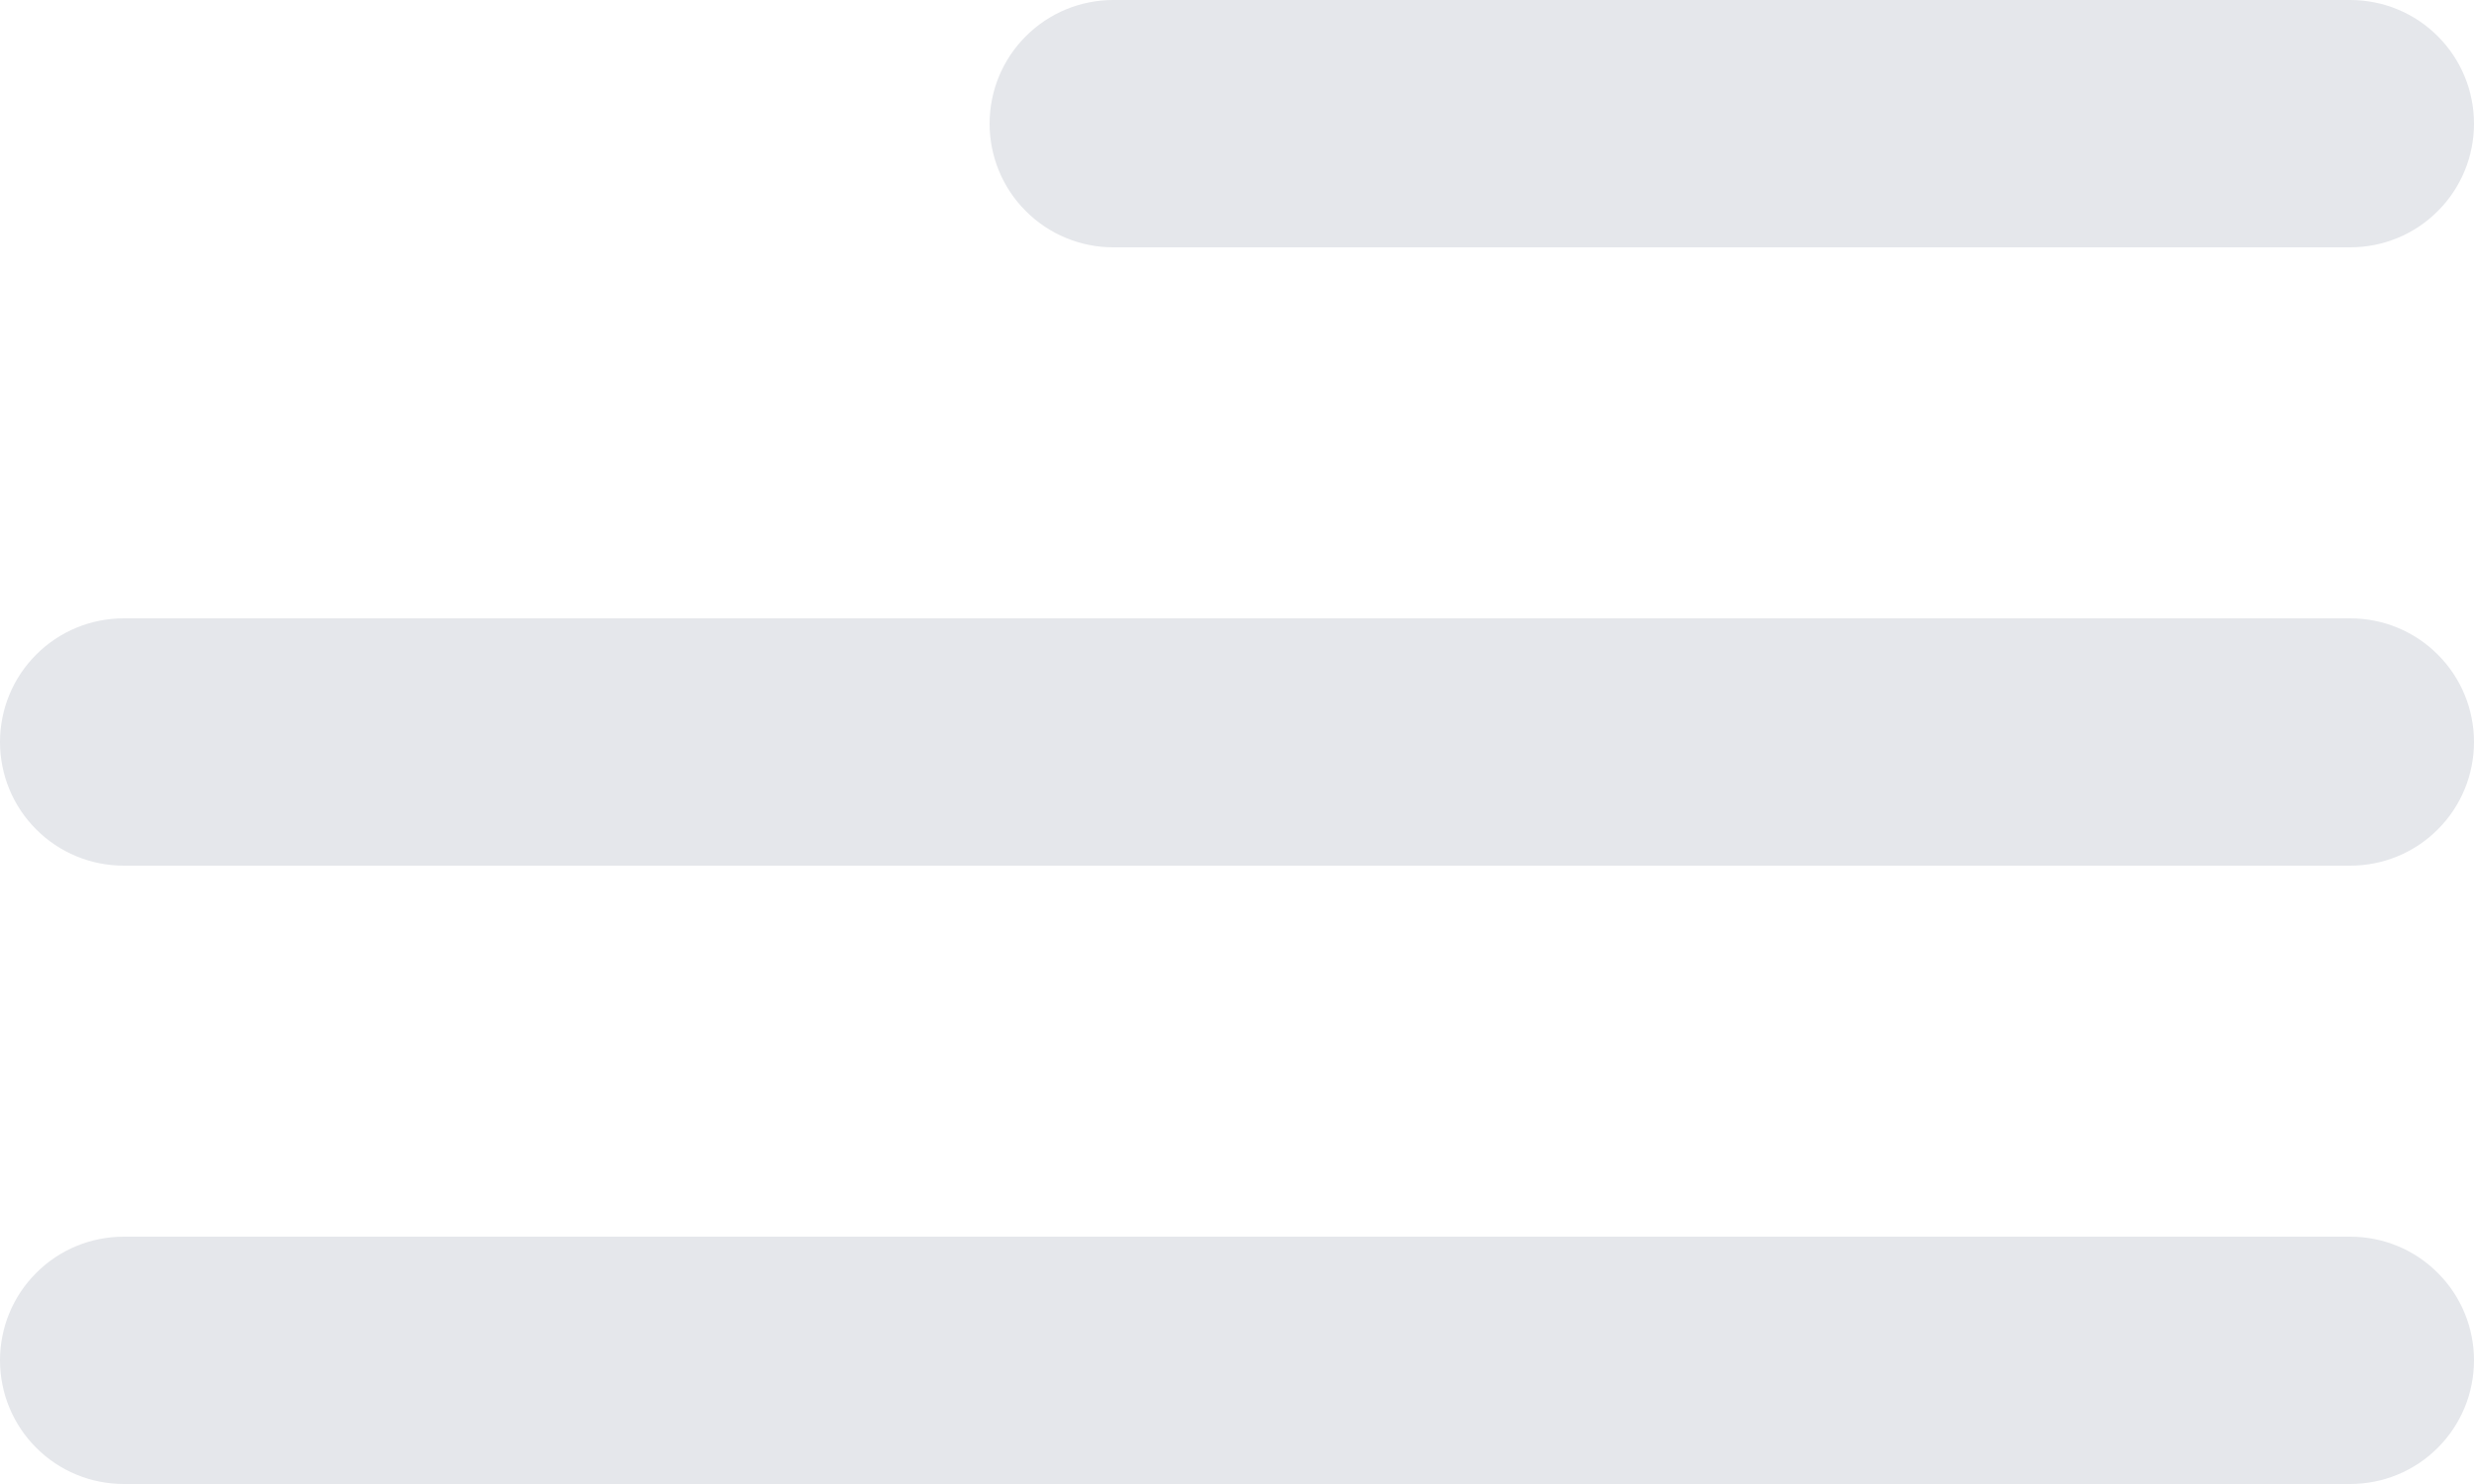
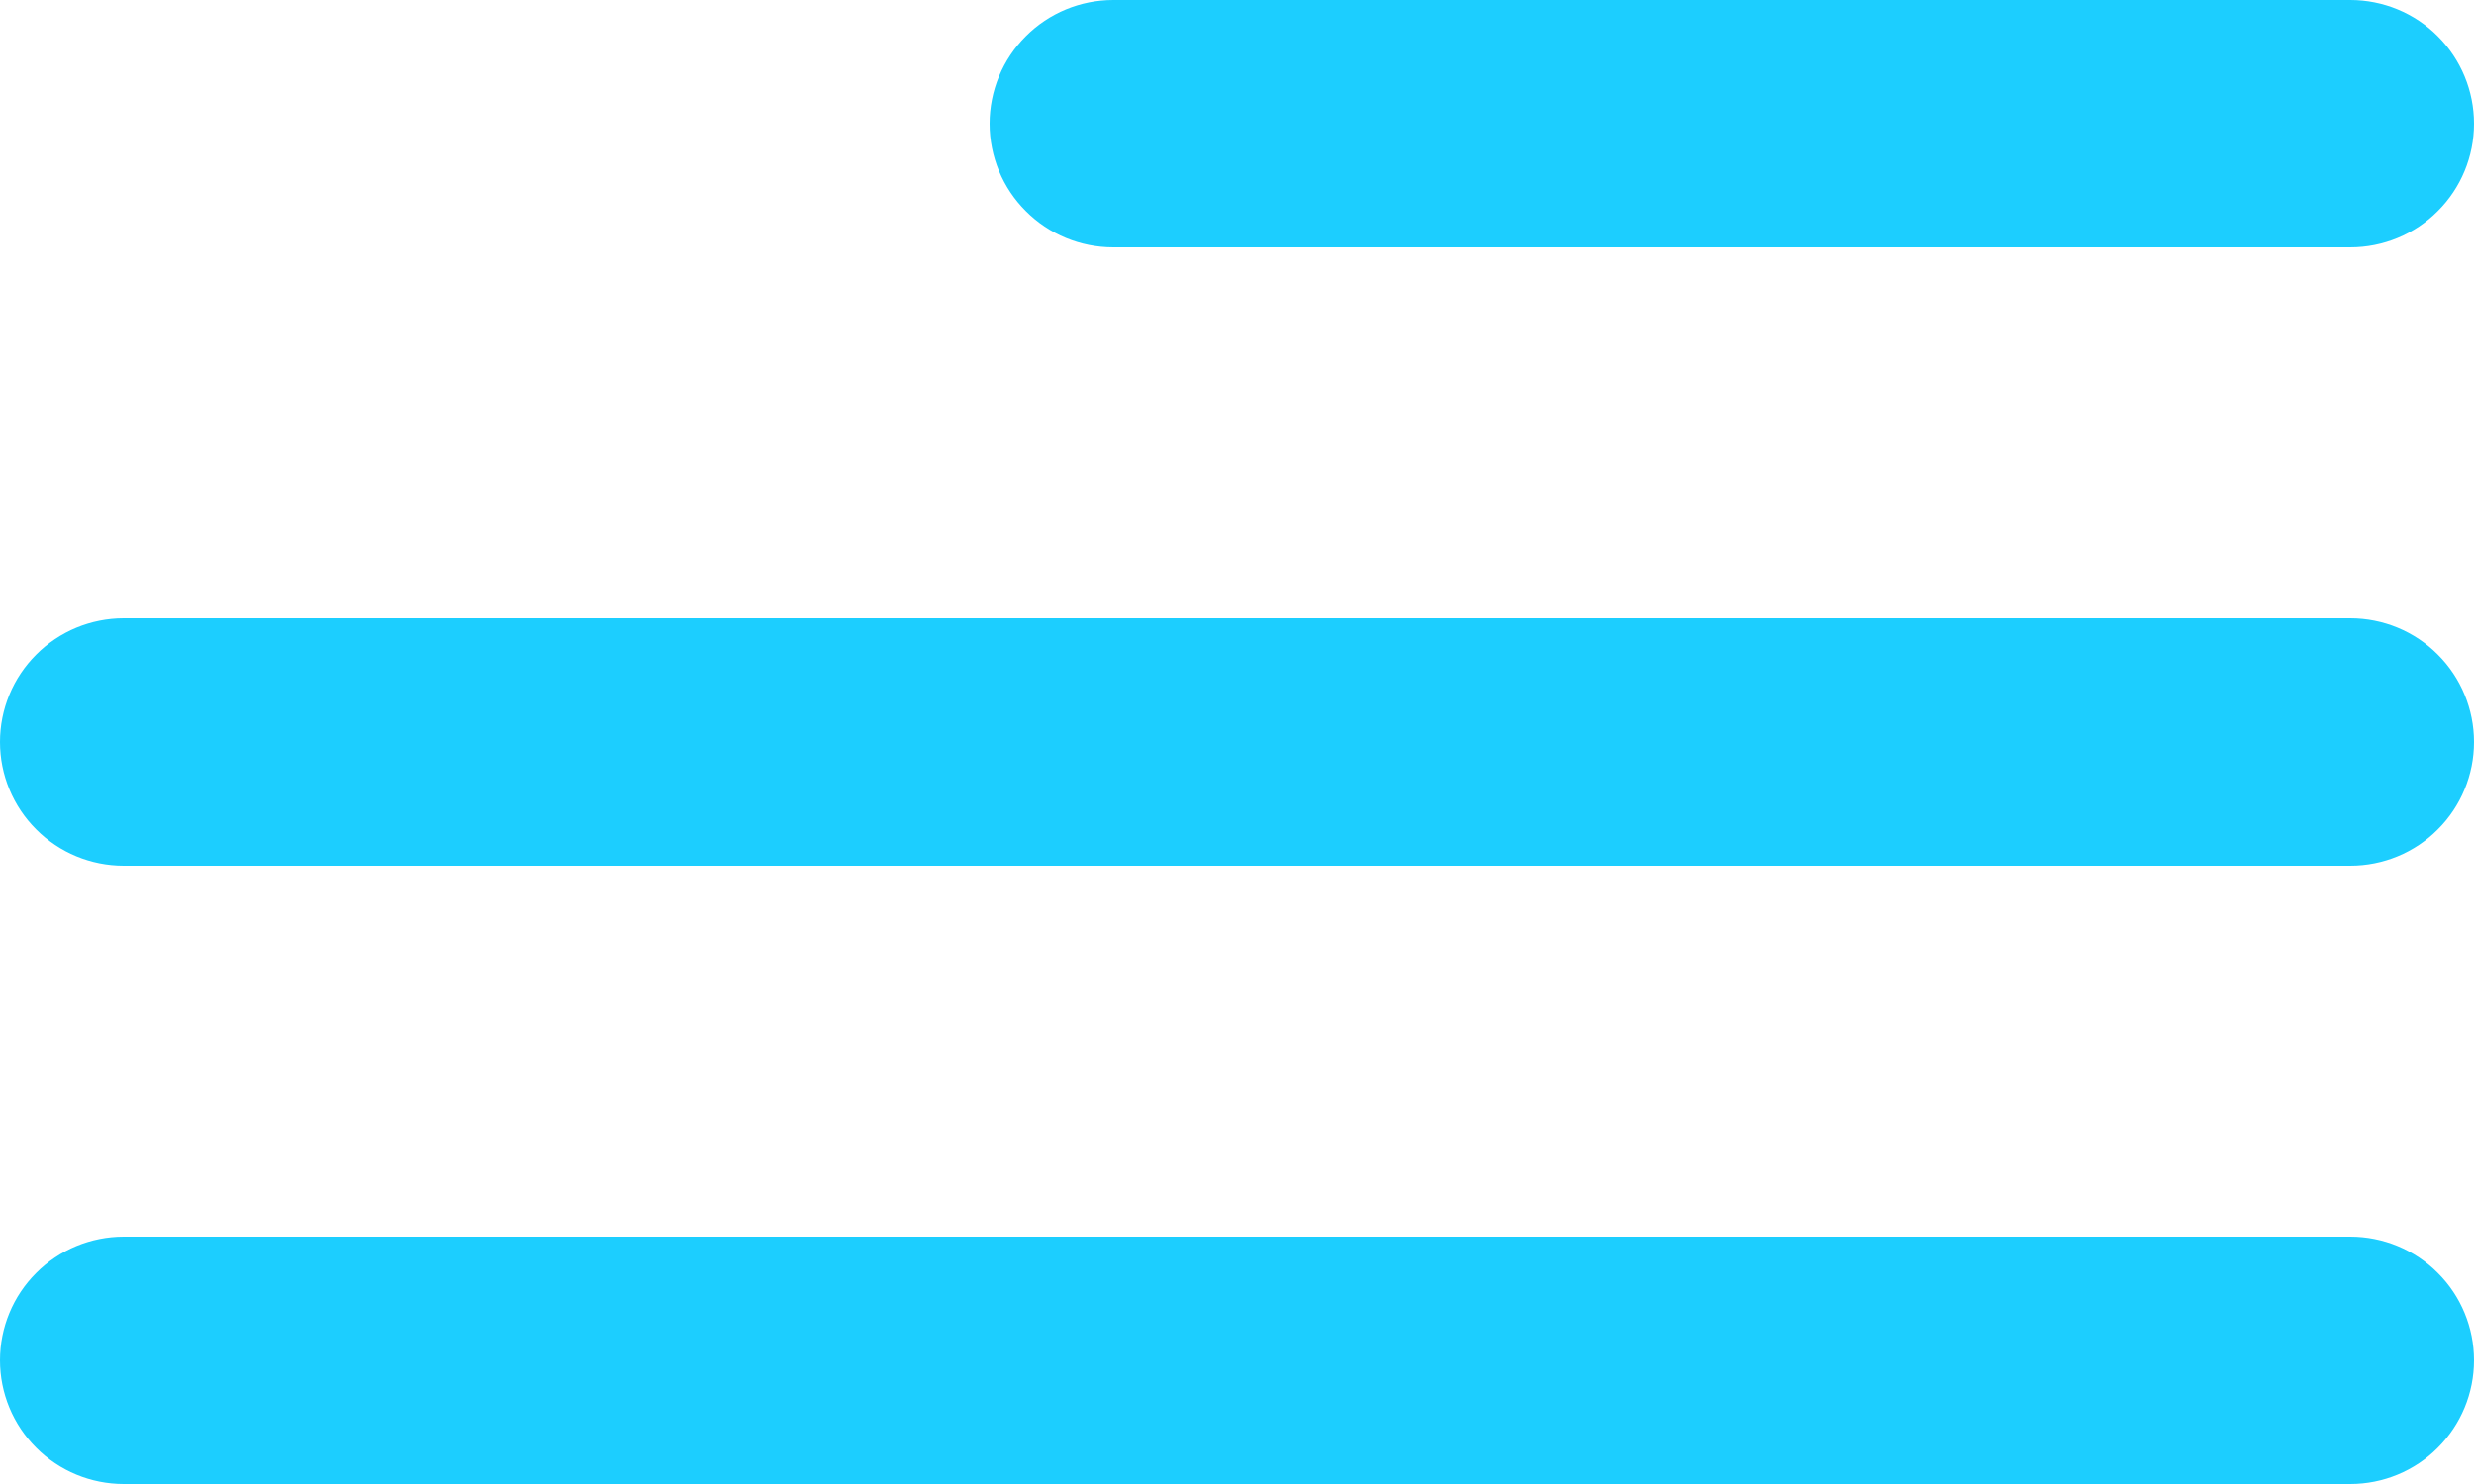
<svg xmlns="http://www.w3.org/2000/svg" width="20" height="12" viewBox="0 0 20 12" fill="#1CCEFF">
-   <path d="M9 2L19 2C19.265 2 19.52 1.895 19.707 1.707C19.895 1.52 20 1.265 20 1C20 0.735 19.895 0.48 19.707 0.293C19.52 0.105 19.265 0 19 0L9 0C8.735 0 8.48 0.105 8.293 0.293C8.105 0.48 8 0.735 8 1C8 1.265 8.105 1.52 8.293 1.707C8.48 1.895 8.735 2 9 2ZM19 10L1 10C0.735 10 0.48 10.105 0.293 10.293C0.105 10.48 0 10.735 0 11C0 11.265 0.105 11.52 0.293 11.707C0.48 11.895 0.735 12 1 12L19 12C19.265 12 19.52 11.895 19.707 11.707C19.895 11.52 20 11.265 20 11C20 10.735 19.895 10.48 19.707 10.293C19.52 10.105 19.265 10 19 10V10ZM1 7L19 7C19.265 7 19.52 6.895 19.707 6.707C19.895 6.52 20 6.265 20 6C20 5.735 19.895 5.48 19.707 5.293C19.52 5.105 19.265 5 19 5L1 5C0.735 5 0.48 5.105 0.293 5.293C0.105 5.48 0 5.735 0 6C0 6.265 0.105 6.52 0.293 6.707C0.48 6.895 0.735 7 1 7Z" fill="#e5e7eb" />
+   <path d="M9 2L19 2C19.265 2 19.52 1.895 19.707 1.707C19.895 1.52 20 1.265 20 1C20 0.735 19.895 0.48 19.707 0.293C19.52 0.105 19.265 0 19 0L9 0C8.735 0 8.48 0.105 8.293 0.293C8.105 0.48 8 0.735 8 1C8 1.265 8.105 1.52 8.293 1.707C8.48 1.895 8.735 2 9 2ZM19 10L1 10C0.735 10 0.48 10.105 0.293 10.293C0.105 10.48 0 10.735 0 11C0 11.265 0.105 11.52 0.293 11.707C0.48 11.895 0.735 12 1 12L19 12C19.265 12 19.52 11.895 19.707 11.707C19.895 11.52 20 11.265 20 11C20 10.735 19.895 10.48 19.707 10.293C19.52 10.105 19.265 10 19 10V10ZM1 7L19 7C19.265 7 19.52 6.895 19.707 6.707C19.895 6.52 20 6.265 20 6C20 5.735 19.895 5.48 19.707 5.293C19.52 5.105 19.265 5 19 5L1 5C0.735 5 0.48 5.105 0.293 5.293C0.105 5.48 0 5.735 0 6C0 6.265 0.105 6.52 0.293 6.707C0.48 6.895 0.735 7 1 7Z" fill="#1CCEFF" />
</svg>
